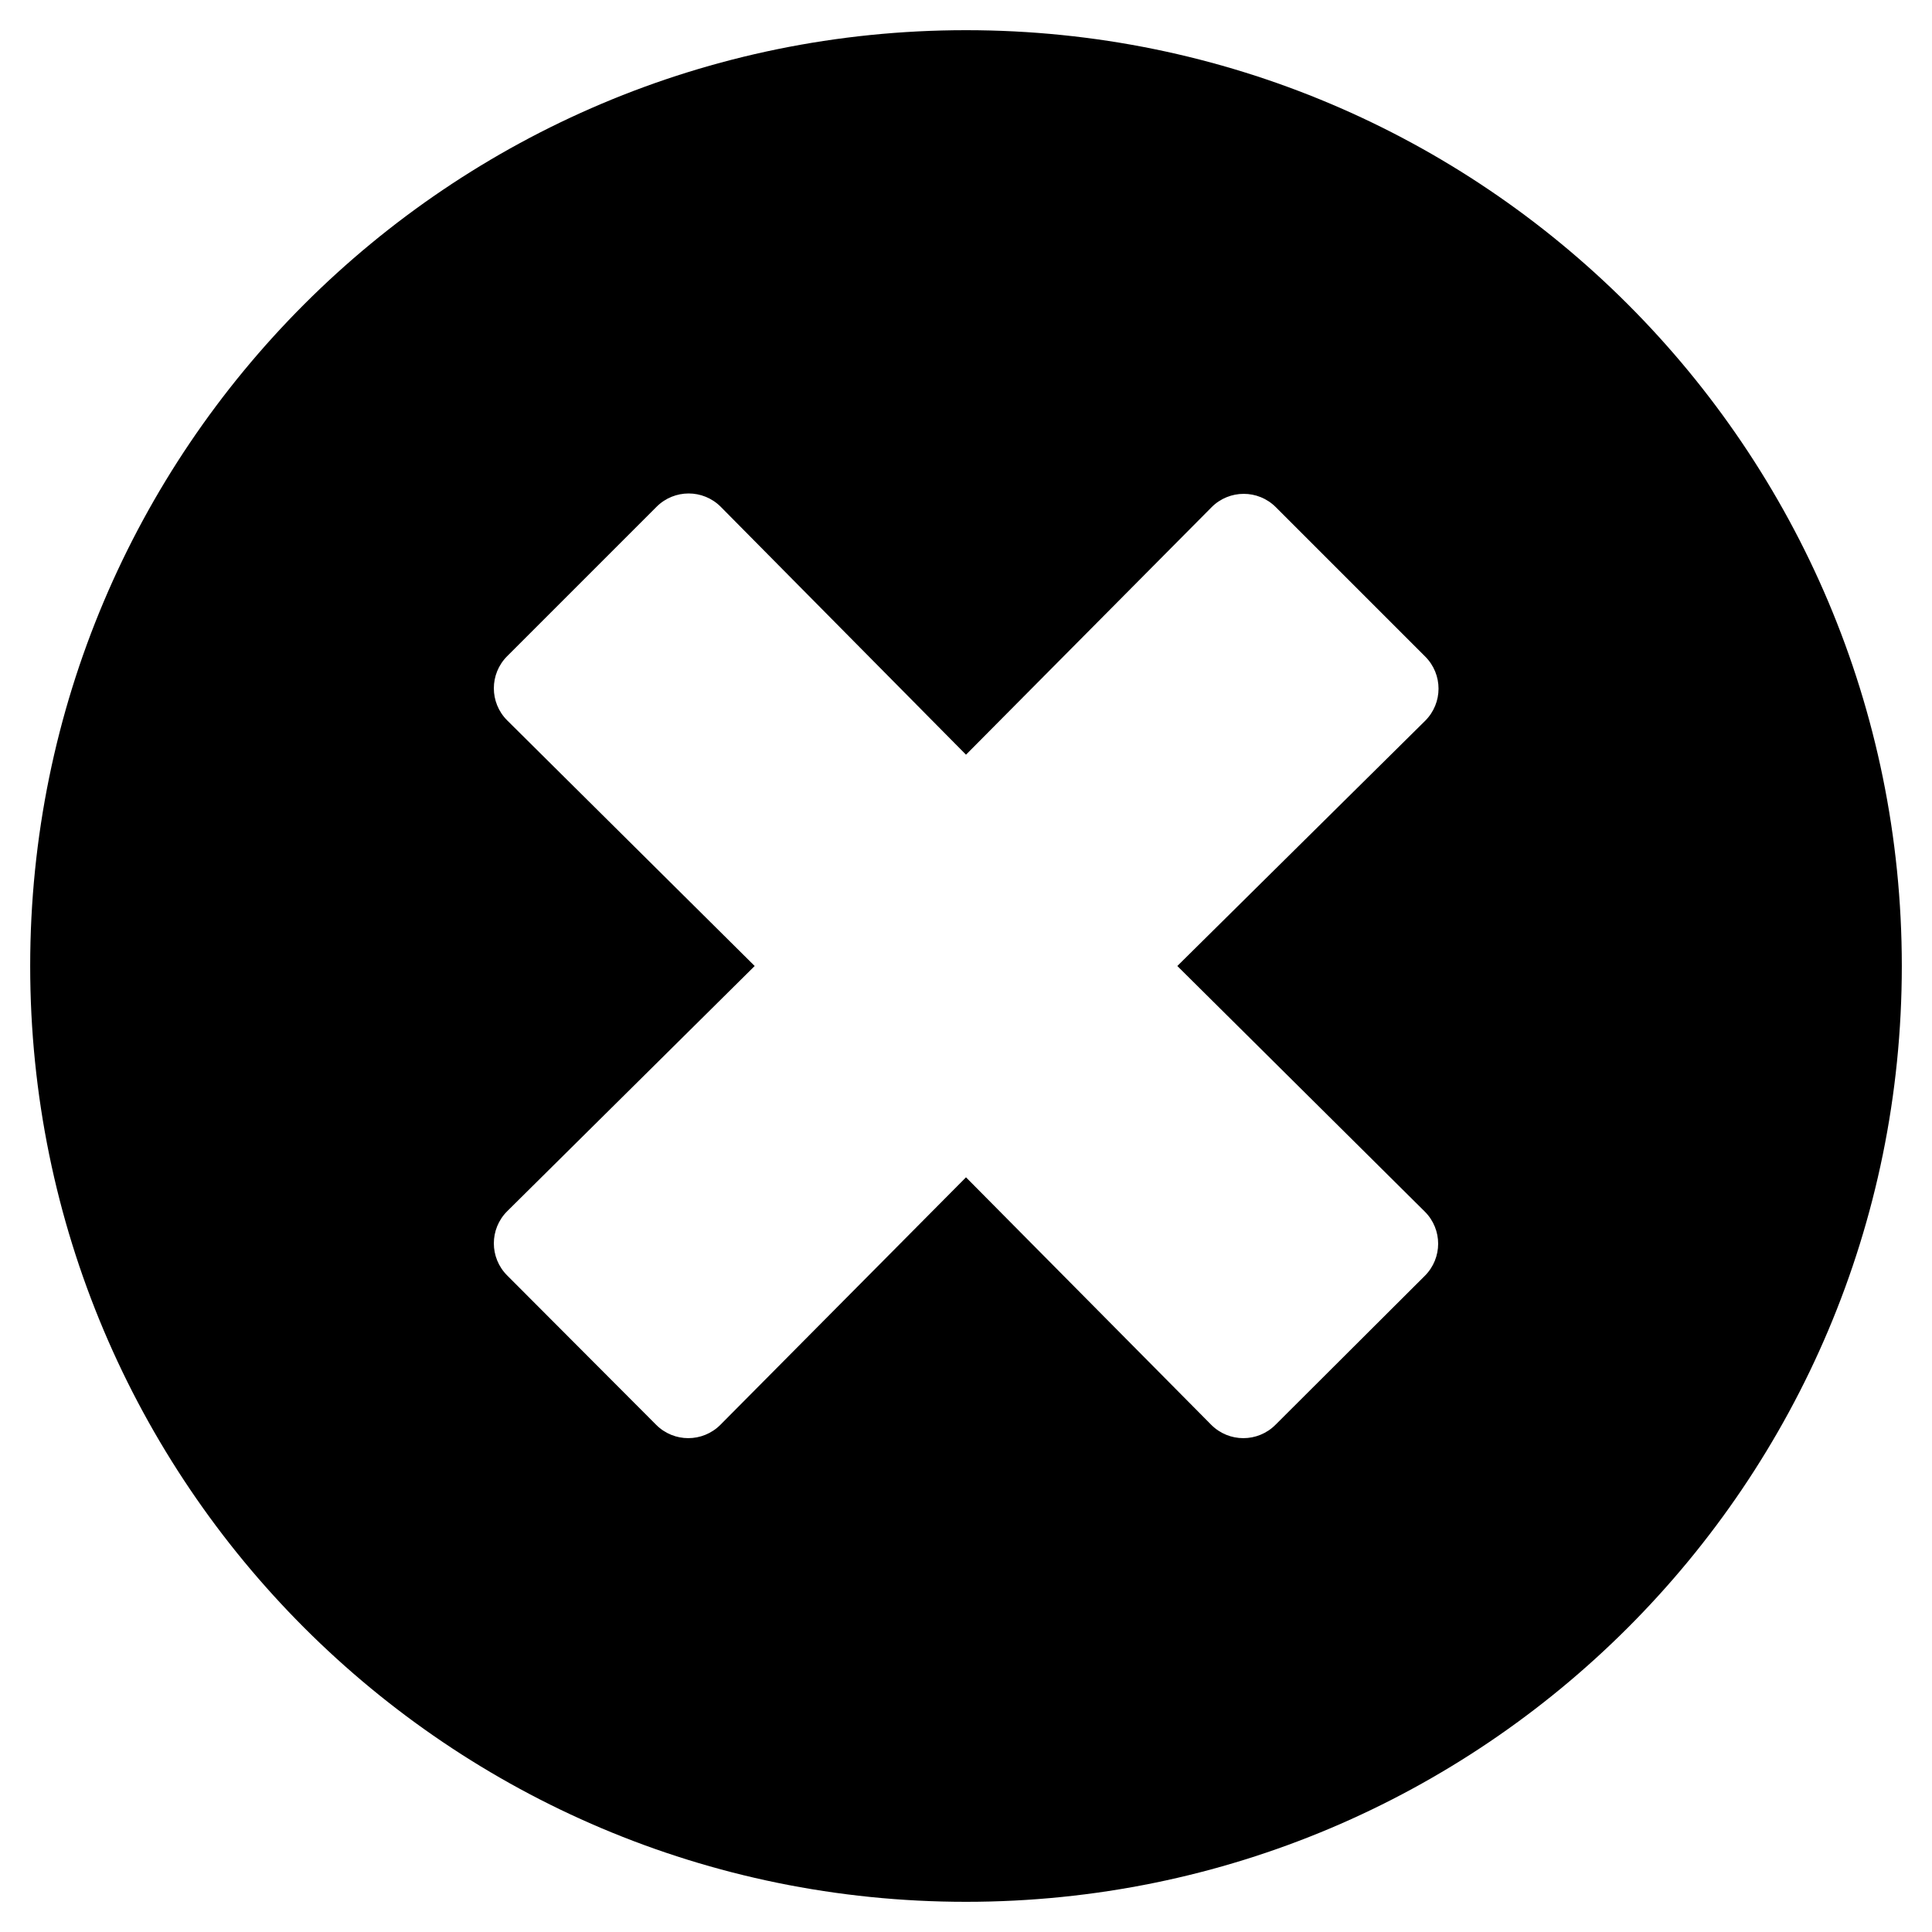
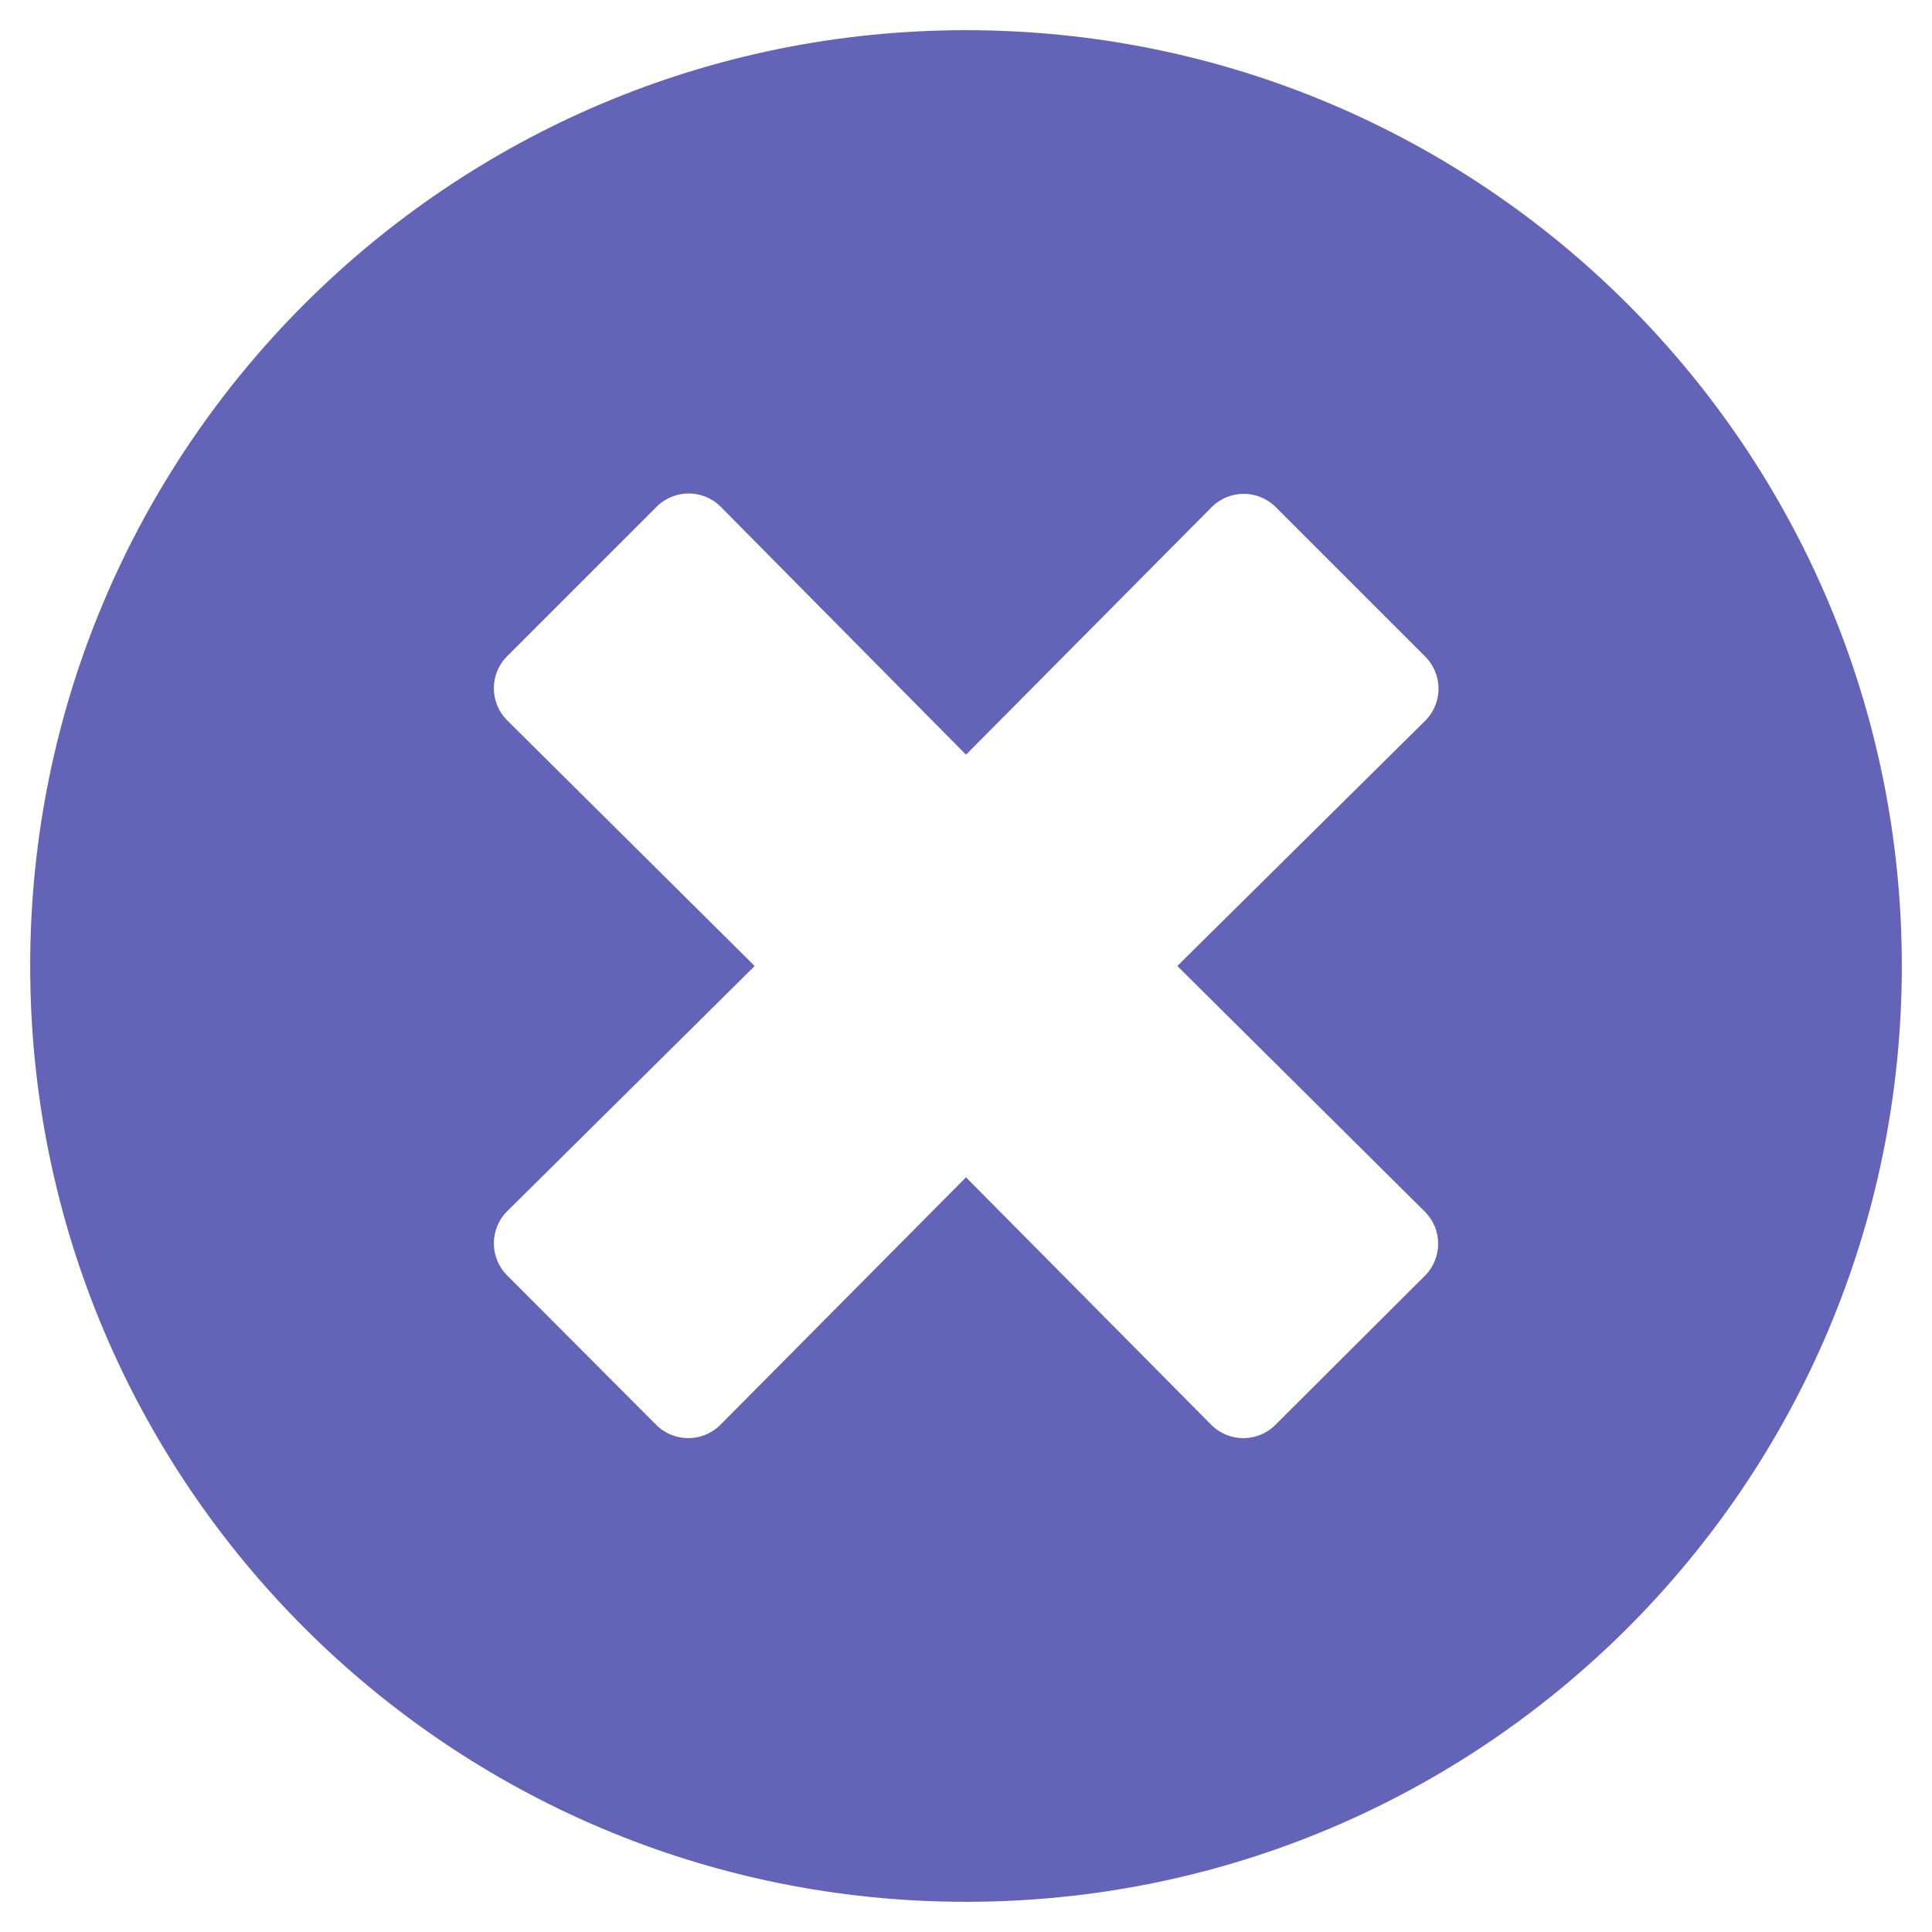
- <svg xmlns="http://www.w3.org/2000/svg" viewBox="0 0 512 512">
+ <svg xmlns="http://www.w3.org/2000/svg" viewBox="0 0 512 512" fill="#6363b7">
  <path d="M256 8C119 8 8 119 8 256s111 248 248 248 248-111 248-248S393 8 256 8zm121.6 313.1c4.7 4.7 4.7 12.3 0 17L338 377.6c-4.7 4.7-12.3 4.7-17 0L256 312l-65.1 65.6c-4.7 4.7-12.3 4.7-17 0L134.4 338c-4.7-4.7-4.7-12.3 0-17l65.6-65-65.6-65.1c-4.7-4.7-4.7-12.3 0-17l39.6-39.6c4.7-4.7 12.3-4.7 17 0l65 65.7 65.1-65.6c4.7-4.7 12.3-4.7 17 0l39.6 39.6c4.7 4.7 4.7 12.3 0 17L312 256l65.6 65.1z" />
</svg>
